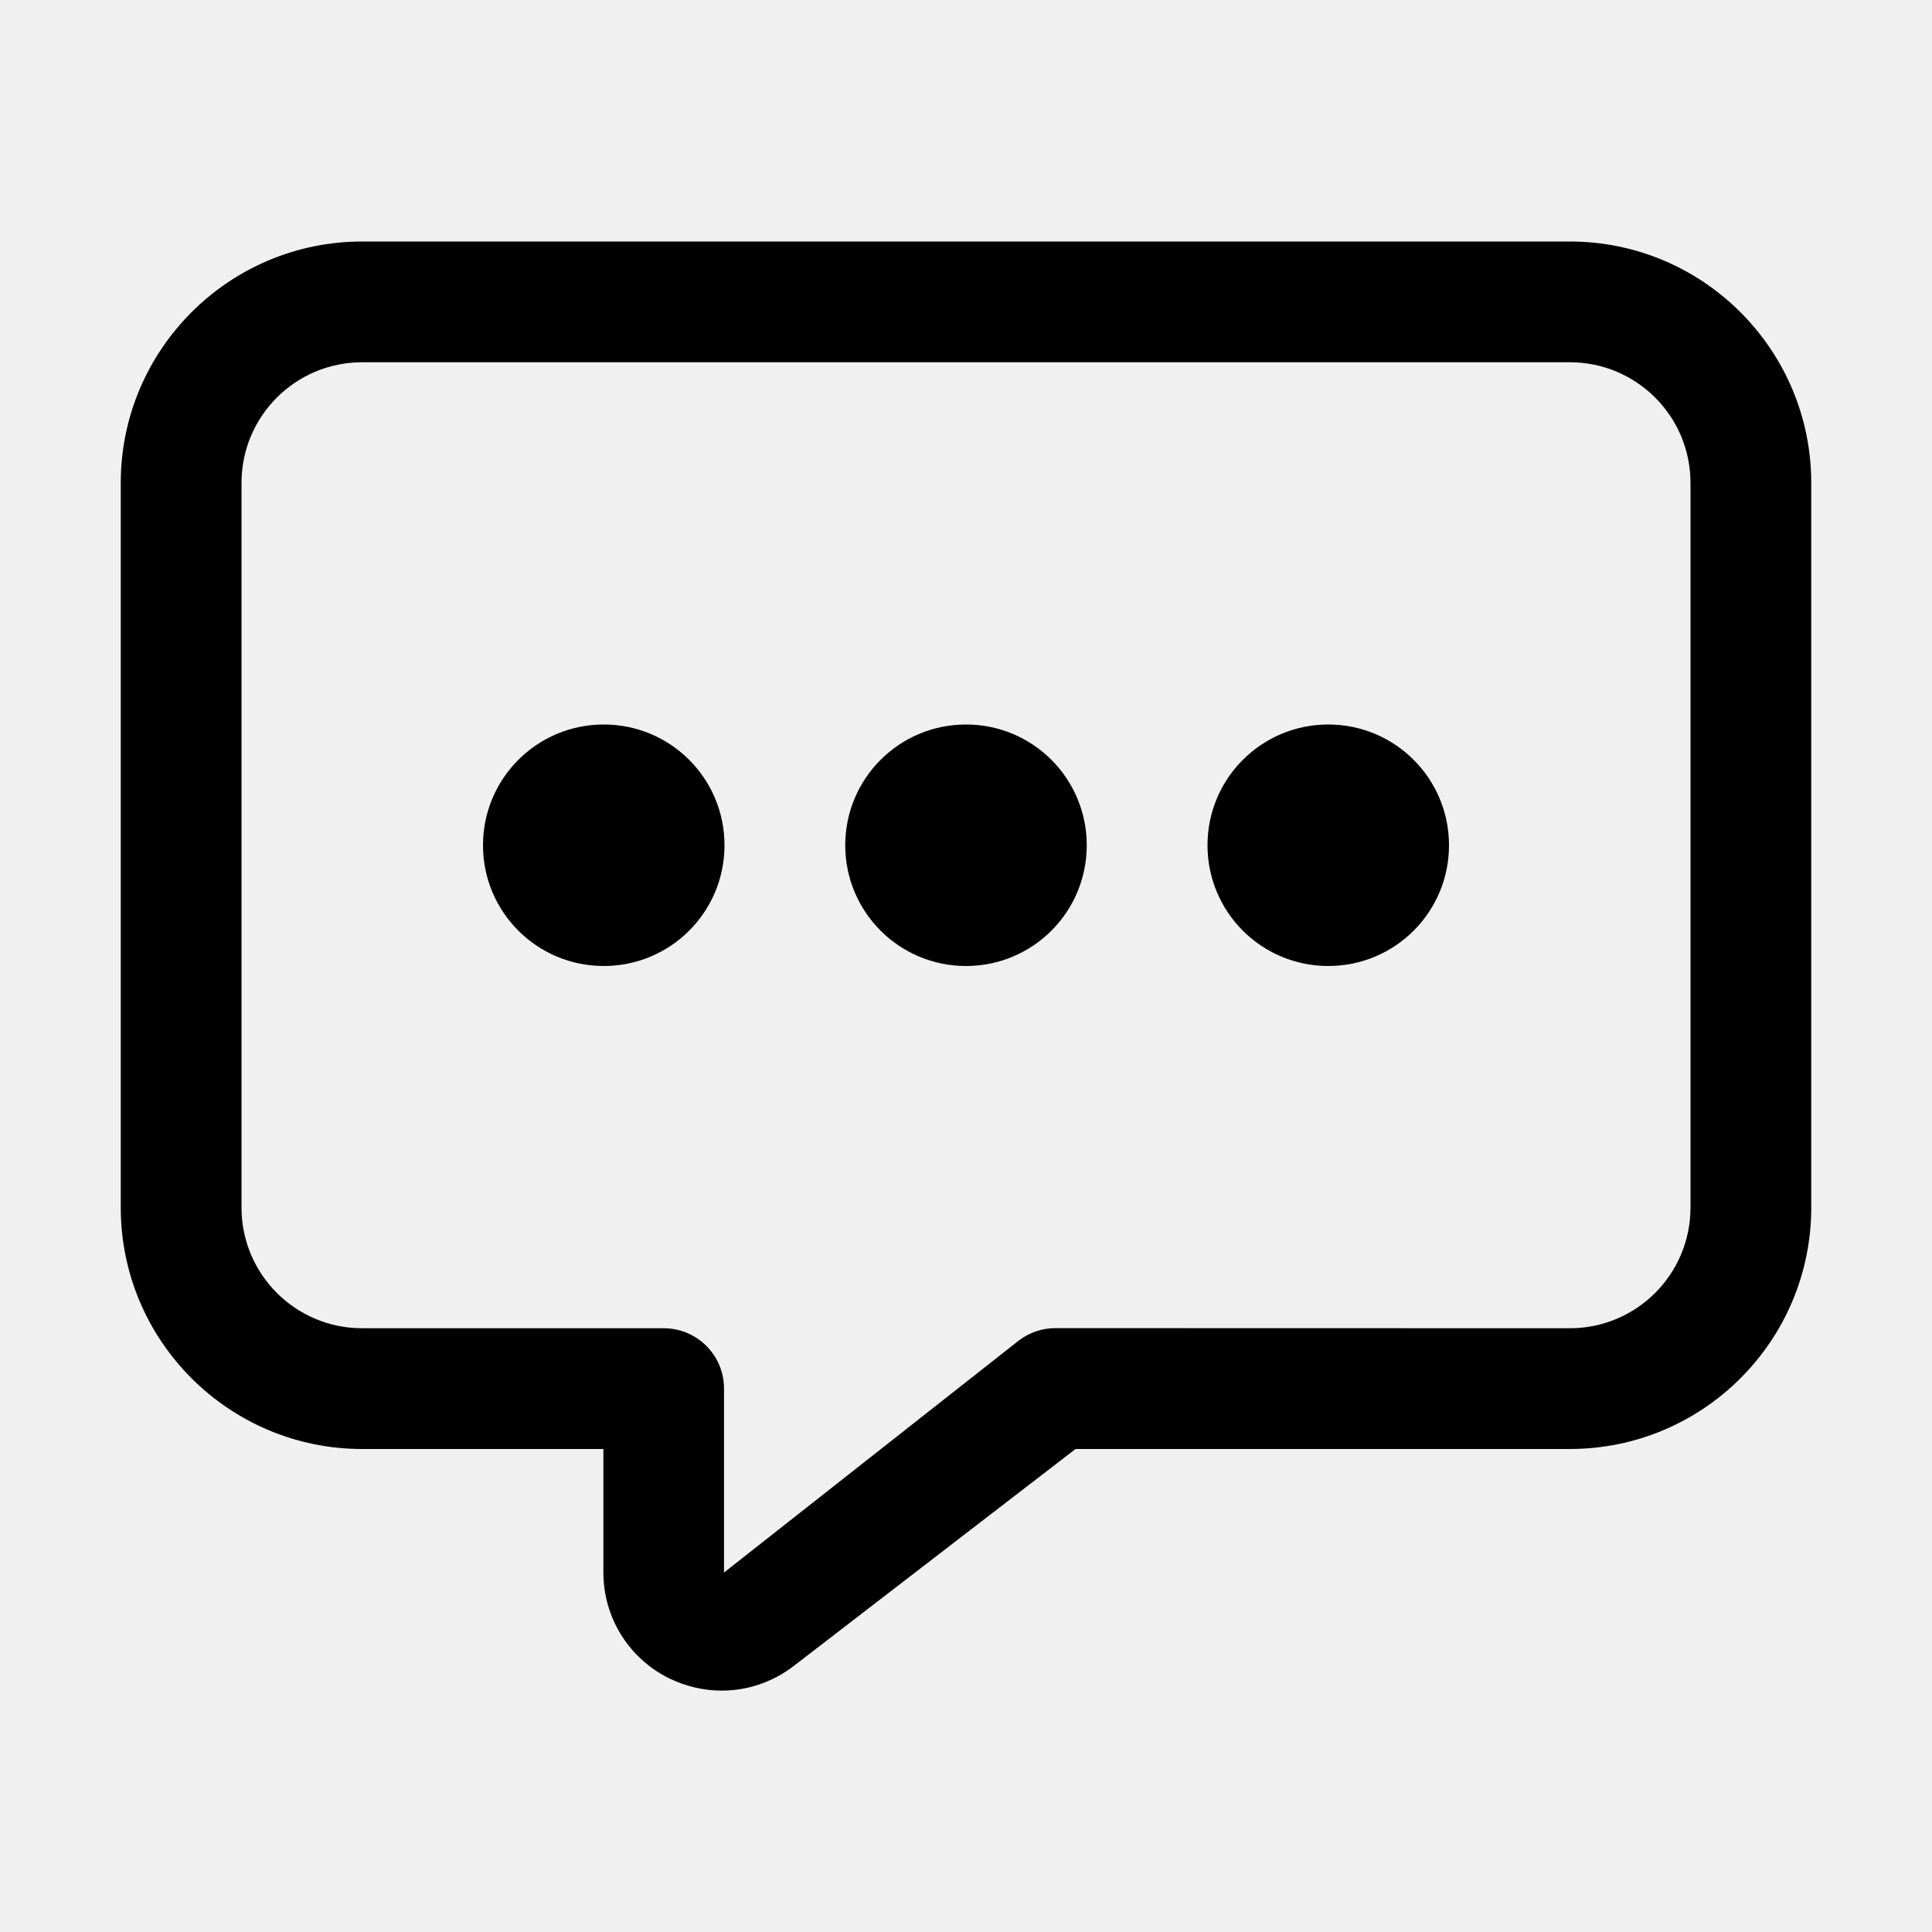
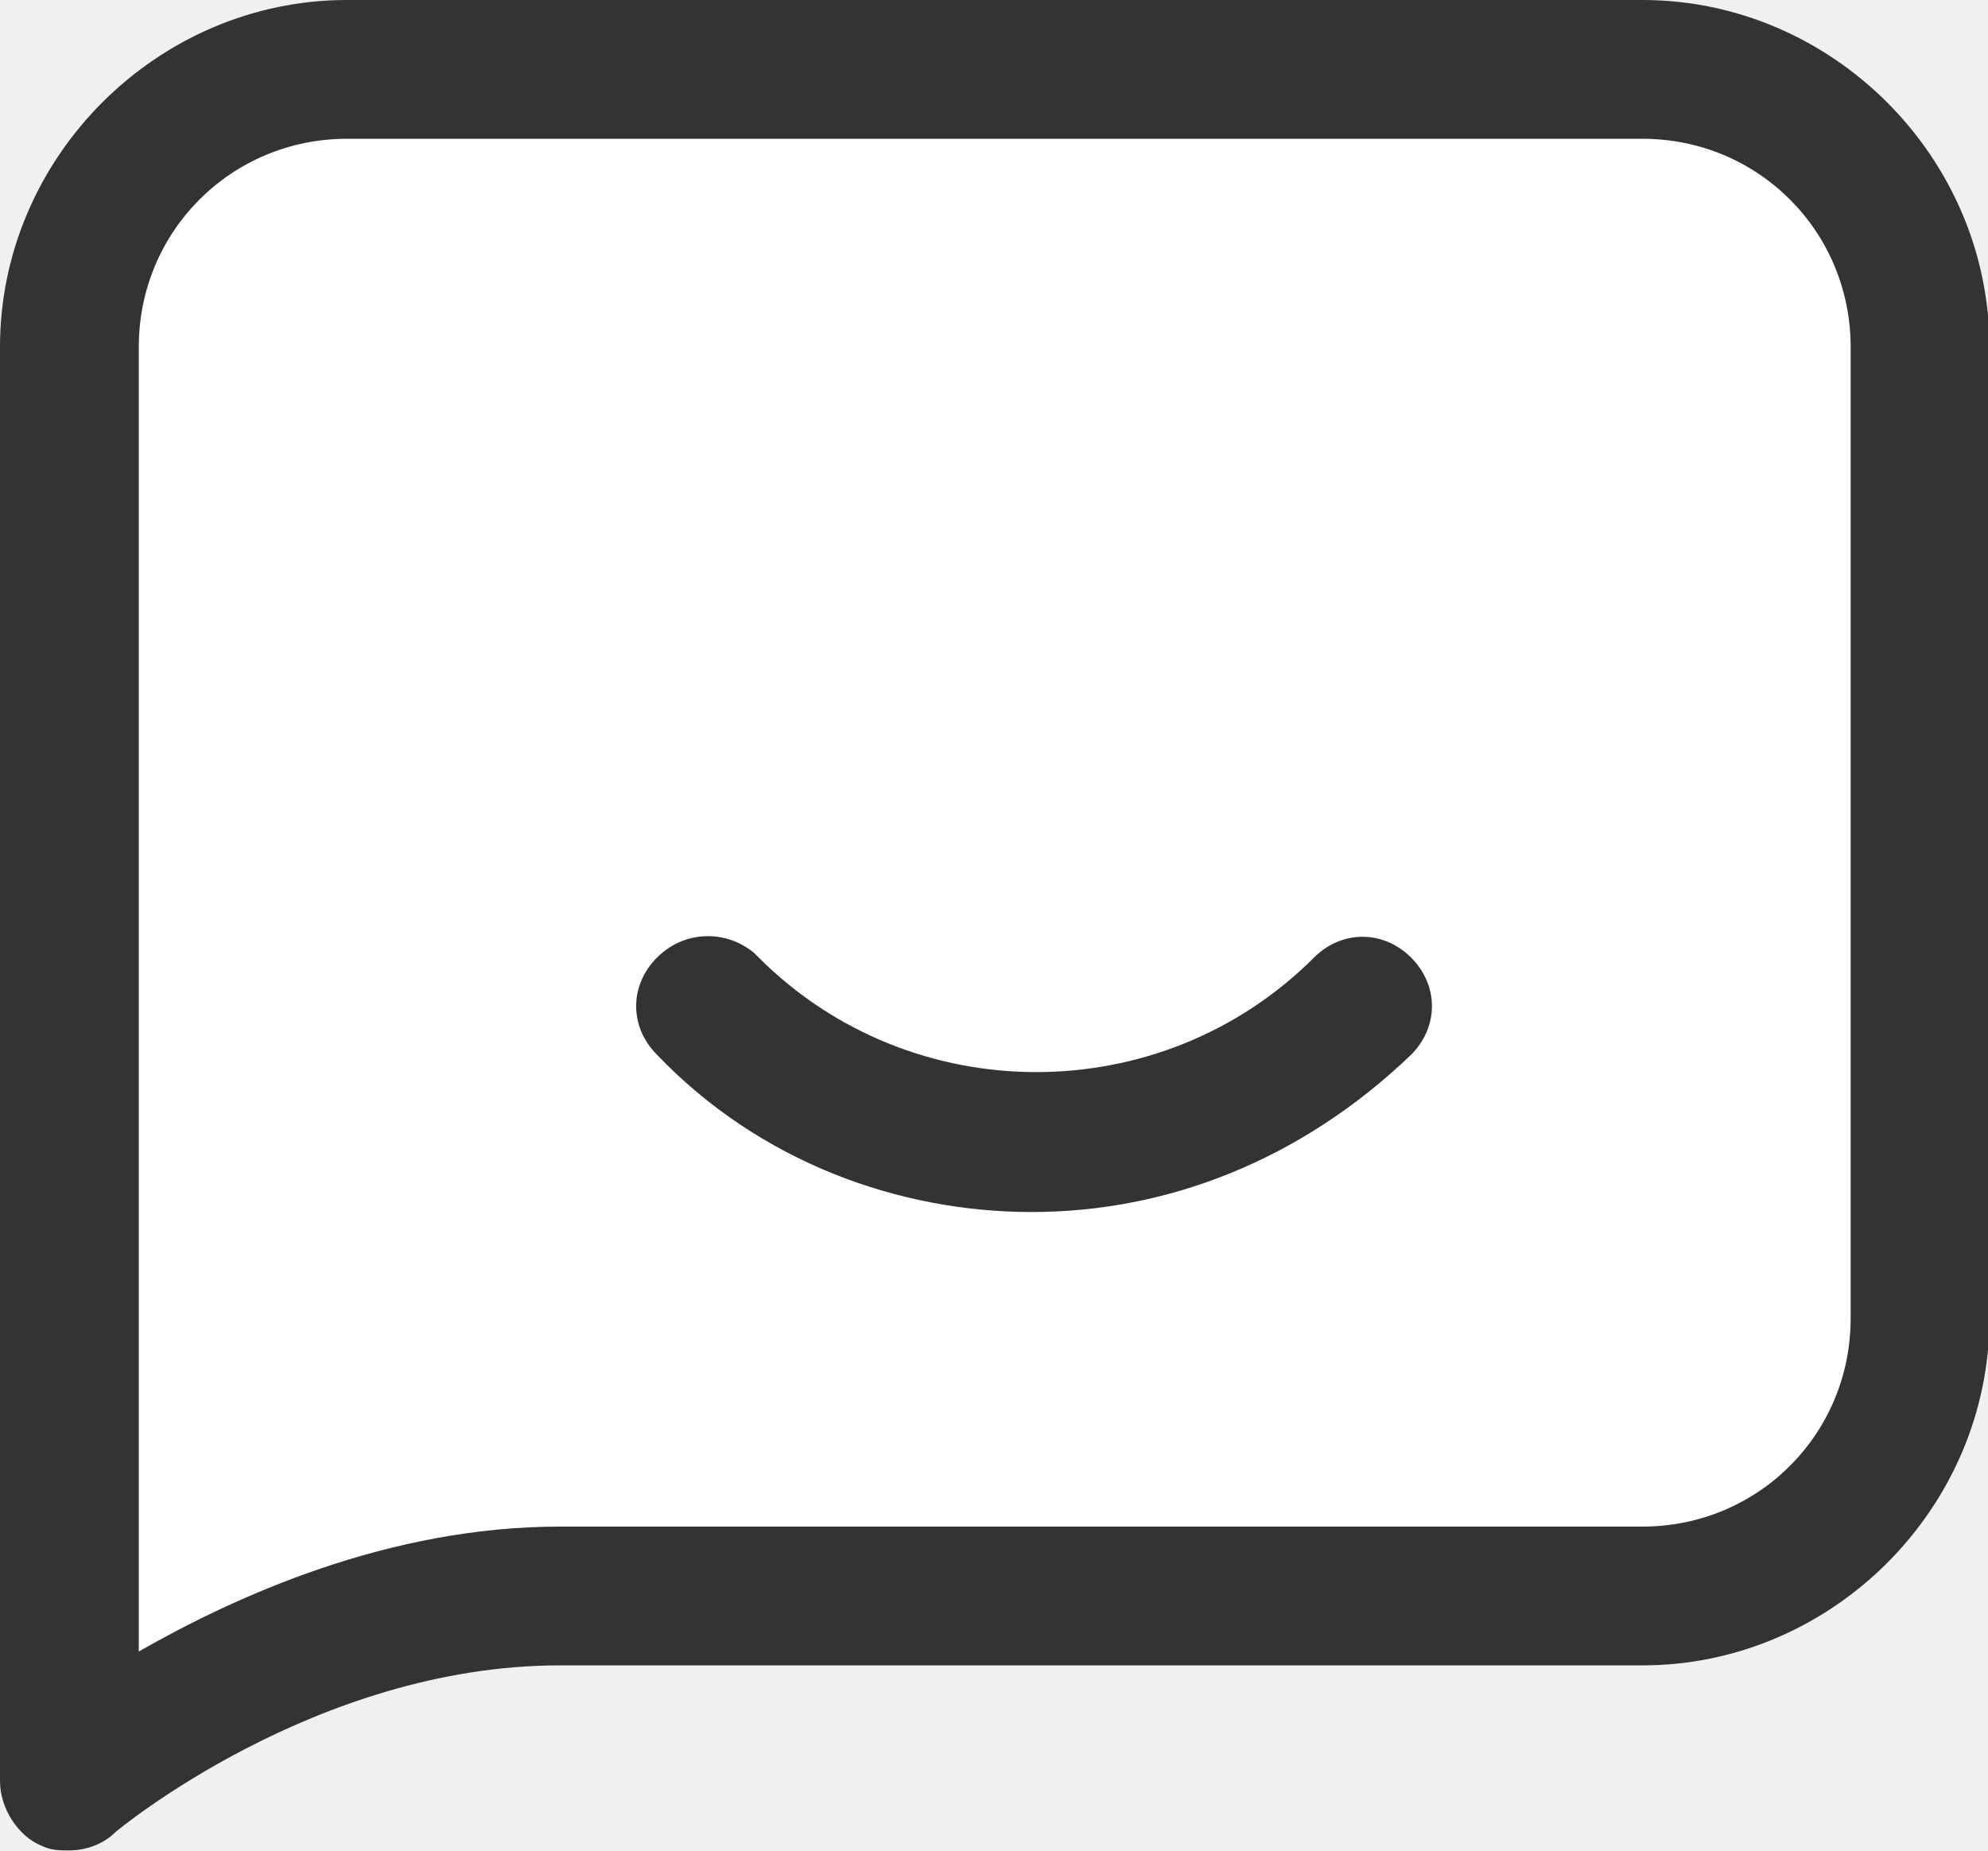
- <svg xmlns="http://www.w3.org/2000/svg" t="1575771430458" class="icon" viewBox="0 0 1024 1024" version="1.1" p-id="3840" width="100" height="100">
+ <svg xmlns="http://www.w3.org/2000/svg" t="1584698839636" class="icon" viewBox="0 0 1100 1024" version="1.1" p-id="2204" width="214.844" height="200">
  <defs>
    <style type="text/css" />
  </defs>
-   <path d="M832 128H192c-70.656 0-128 57.344-128 128v384c0 70.656 57.344 128 128 128h127.808v65.408c0 24 13.44 45.568 34.944 56.192 8.896 4.288 18.368 6.464 27.776 6.464 13.504 0 26.88-4.416 38.08-12.992L570.048 768H832c70.656 0 128-57.344 128-128V256c0-70.656-57.344-128-128-128z m64 512c0 35.392-28.608 64-64 64l-272.576-0.064c-7.04 0-13.888 2.304-19.456 6.592L383.744 833.472v-97.536c0-17.664-14.336-31.936-31.936-31.936H192c-35.392 0-64-28.608-64-64V256c0-35.392 28.608-64 64-64h640c35.392 0 64 28.608 64 64v384zM320 384c-35.392 0-64 28.608-64 64 0 35.392 28.608 64 64 64 35.392 0 64-28.608 64-64 0-35.392-28.608-64-64-64z m192 0c-35.392 0-64 28.608-64 64 0 35.392 28.608 64 64 64 35.392 0 64-28.608 64-64 0-35.392-28.608-64-64-64z m192 0c-35.392 0-64 28.608-64 64 0 35.392 28.608 64 64 64 35.392 0 64-28.608 64-64 0-35.392-28.608-64-64-64z" p-id="3841" />
+   <path d="M192 38.4h716.8c84.48 0 153.6 69.12 153.6 153.6v537.6c0 84.48-69.12 153.6-153.6 153.6H309.76c-151.04 0-271.36 102.4-271.36 102.4v-793.6c0-84.48 69.12-153.6 153.6-153.6z" fill="#FFFFFF" p-id="2205" />
+   <path d="M38.4 1024c-5.12 0-10.24 0-15.36-2.56-12.8-5.12-23.04-20.48-23.04-35.84v-793.6C0 87.04 87.04 0 192 0h716.8c104.96 0 192 87.04 192 192v537.6c0 104.96-87.04 192-192 192H309.76C174.08 921.6 64 1013.76 64 1013.76c-7.68 7.68-17.92 10.24-25.6 10.24zM192 76.8C128 76.8 76.8 128 76.8 192v721.92c53.76-30.72 138.24-69.12 232.96-69.12H908.8c64 0 115.2-51.2 115.2-115.2v-537.6C1024 128 972.8 76.8 908.8 76.8H192z" fill="#333333" p-id="2206" />
+   <path d="M750.08 558.08c-99.84 99.84-261.12 99.84-360.96 0" fill="#FFFFFF" p-id="2207" />
+   <path d="M570.88 670.72c-74.24 0-151.04-28.16-207.36-87.04-15.36-15.36-15.36-38.4 0-53.76 15.36-15.36 38.4-15.36 53.76-2.56l2.56 2.56c84.48 84.48 222.72 84.48 307.2 0 15.36-15.36 38.4-15.36 53.76 0 15.36 15.36 15.36 38.4 0 53.76-61.44 58.88-135.68 87.04-209.92 87.04z" fill="#333333" p-id="2208" />
</svg>
